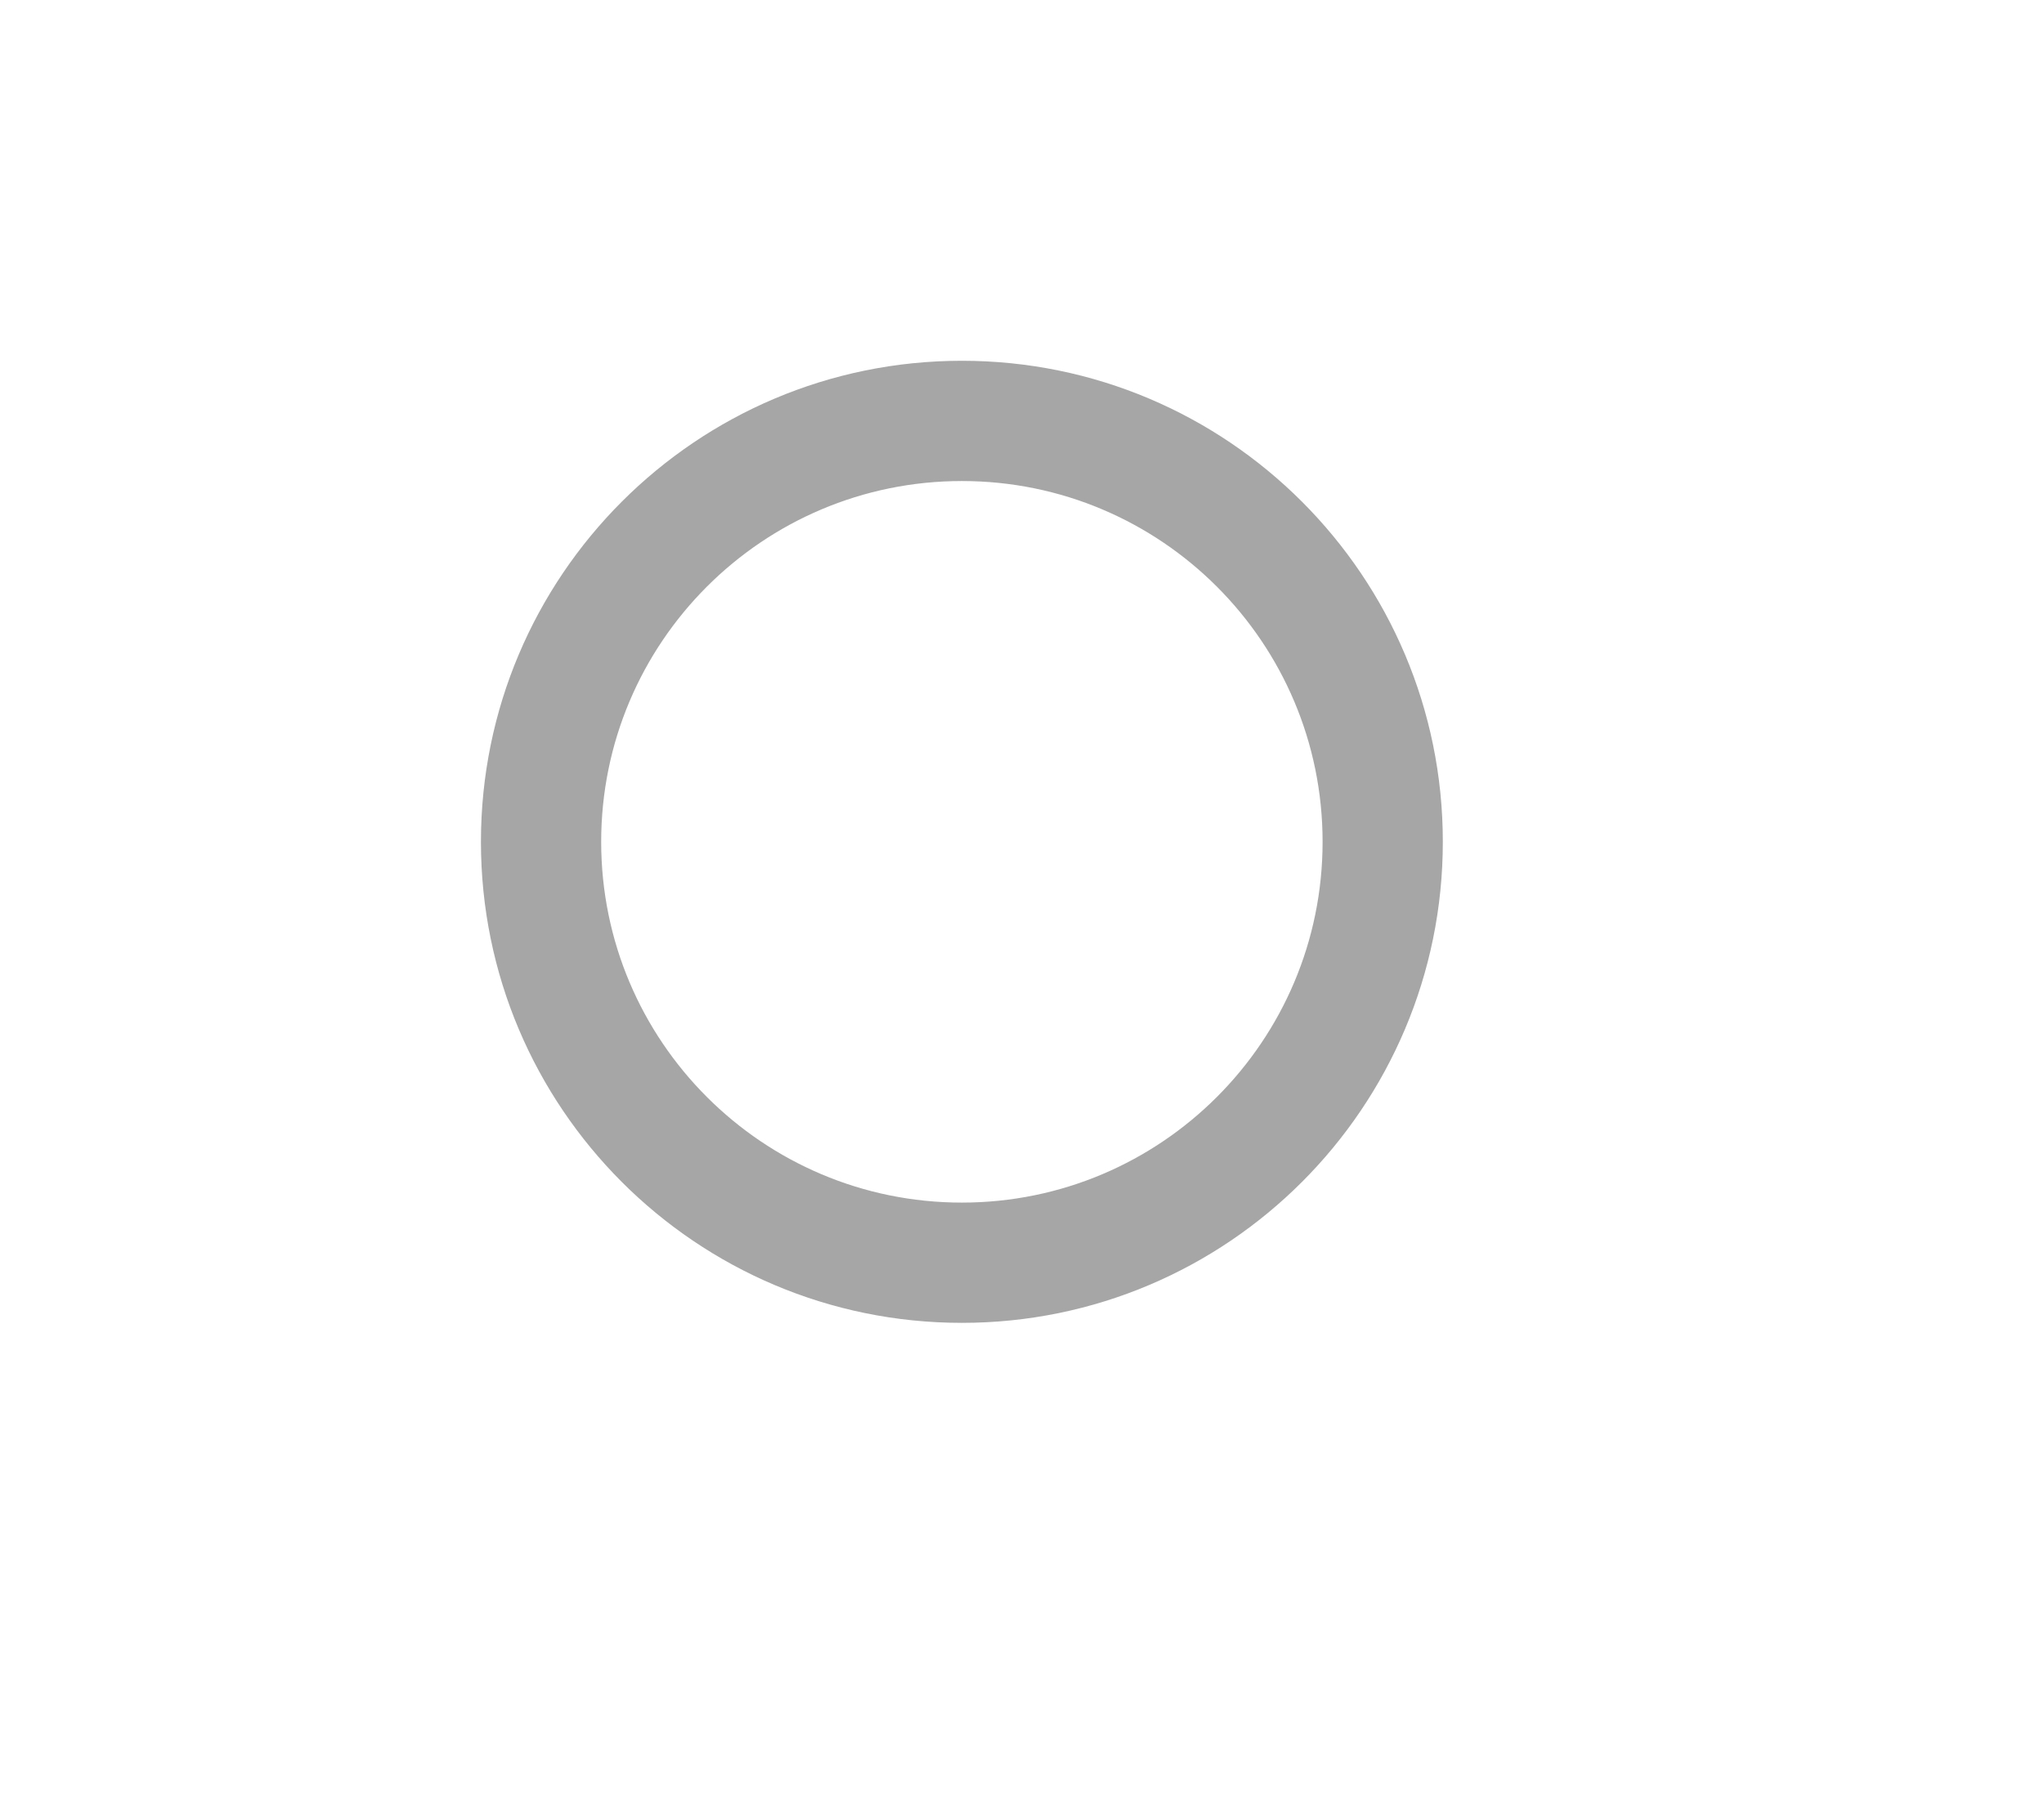
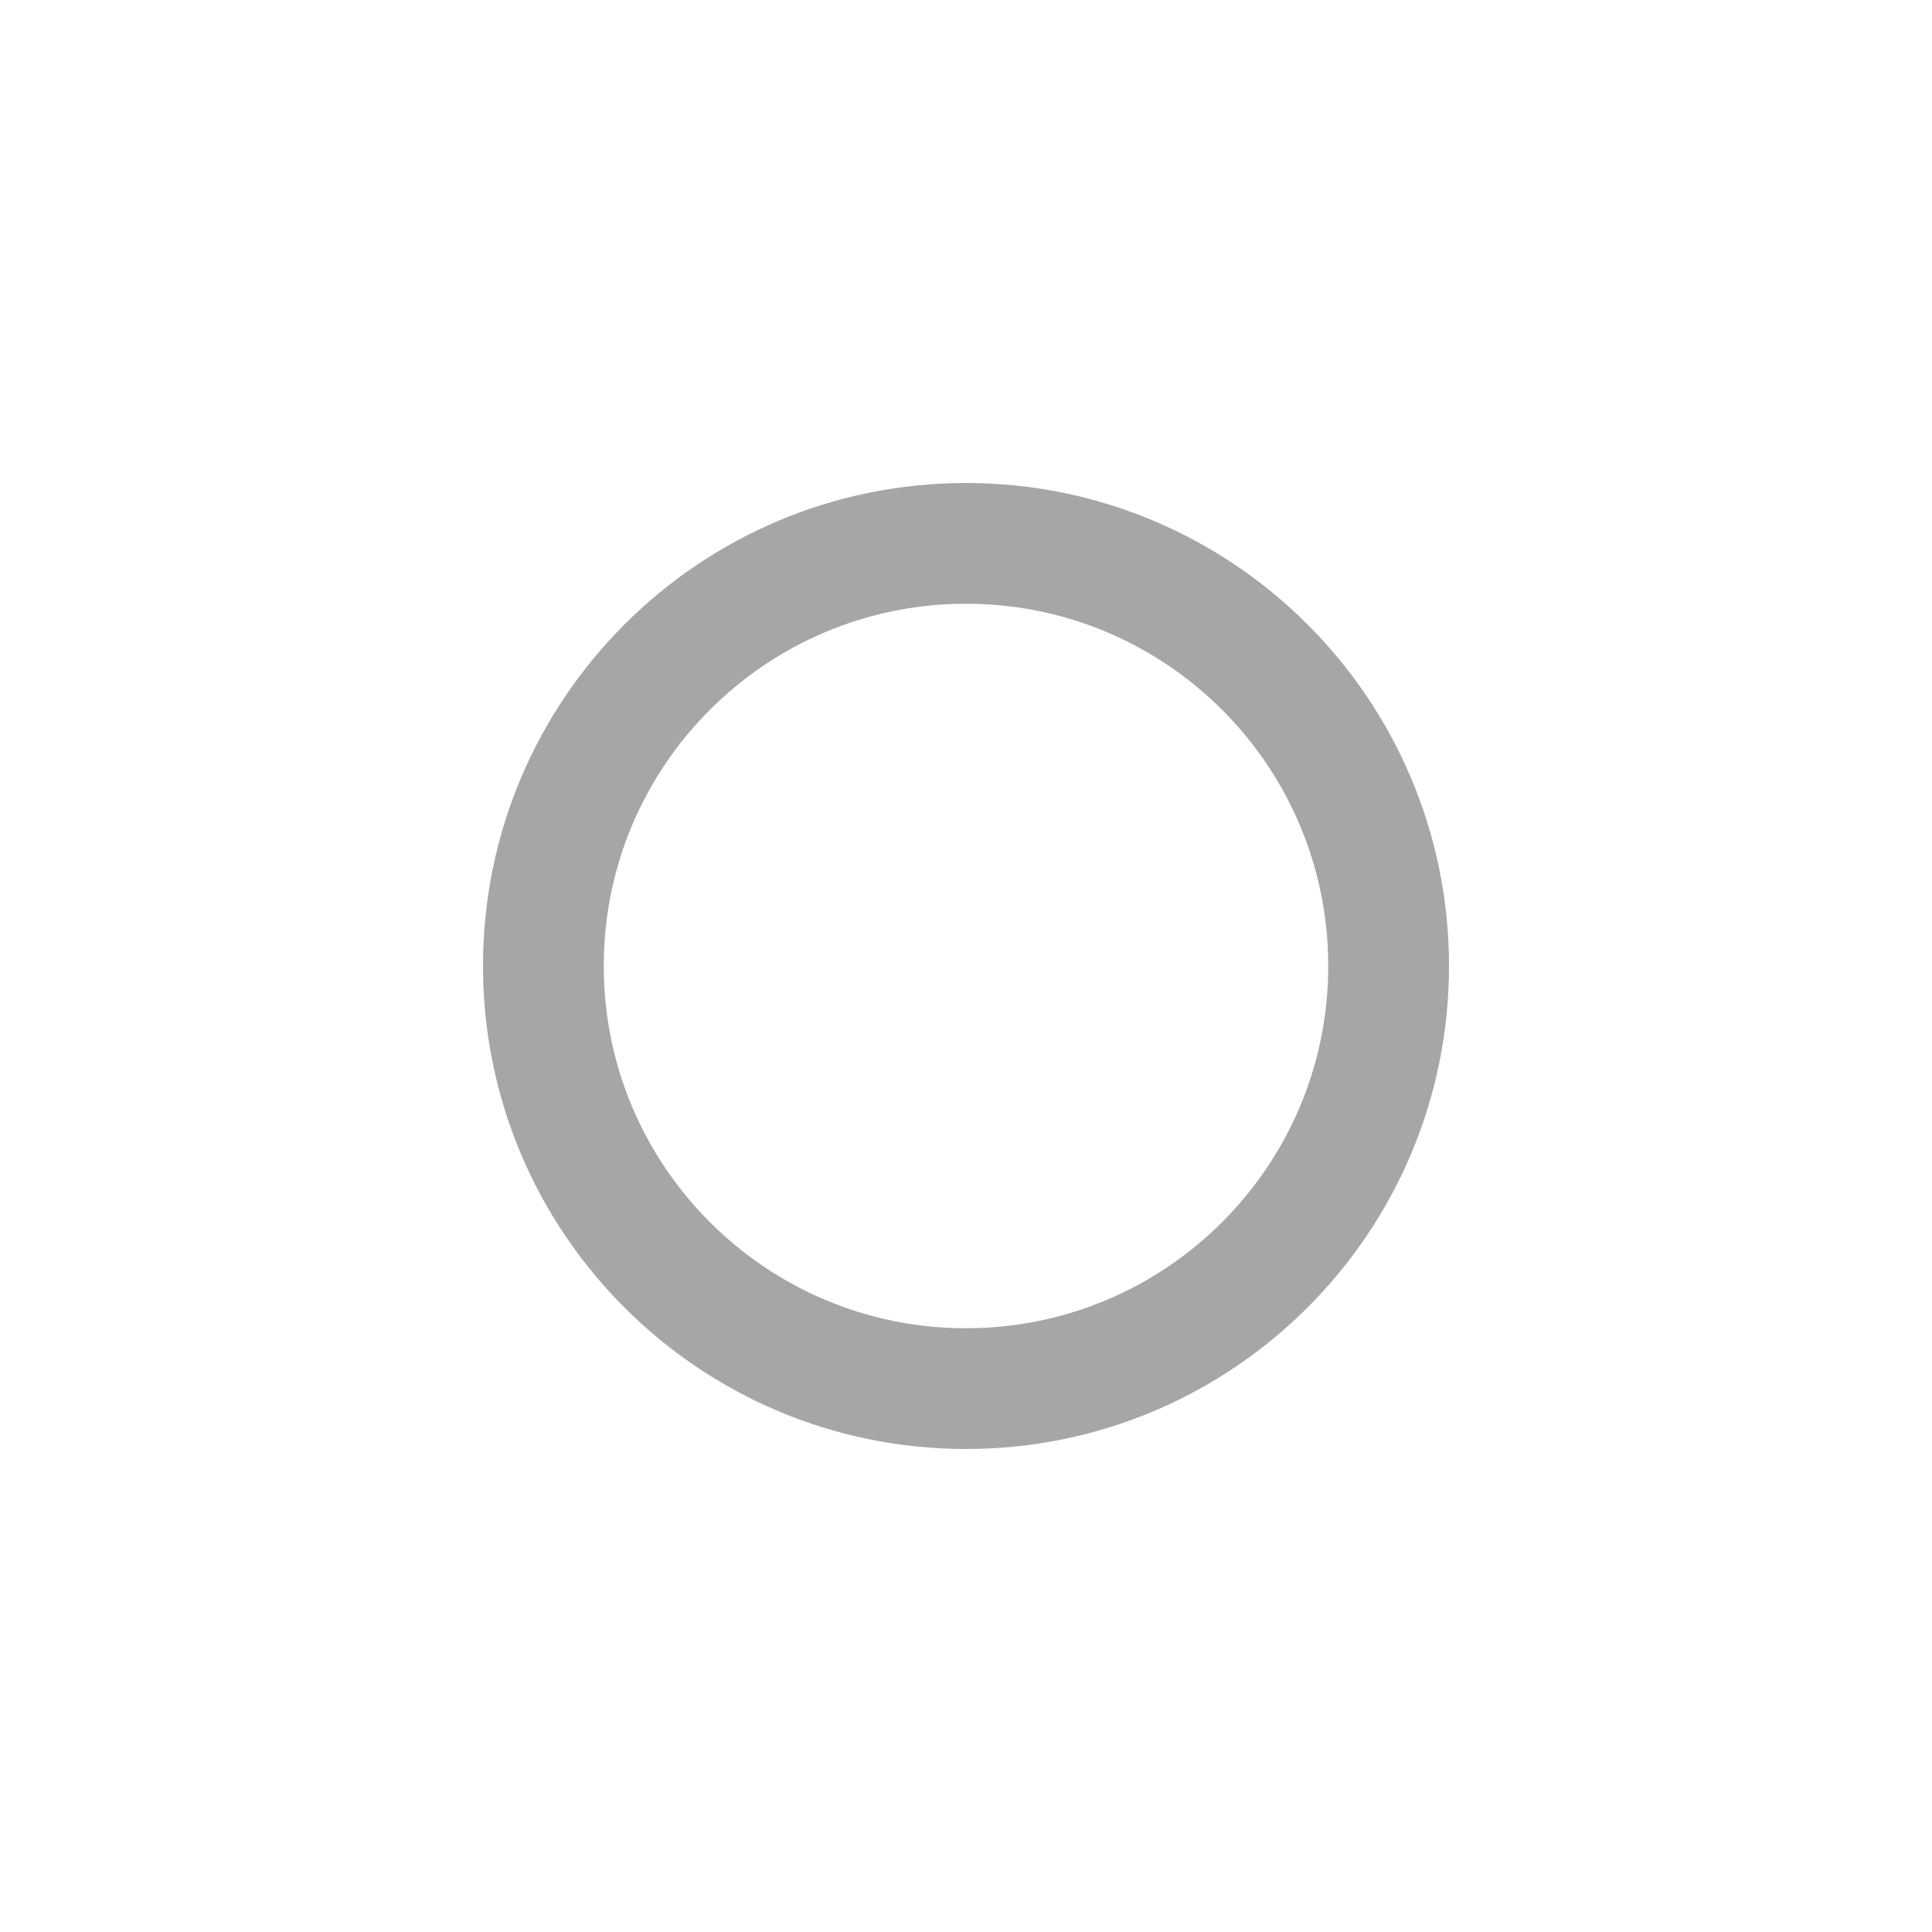
- <svg xmlns="http://www.w3.org/2000/svg" xmlns:xlink="http://www.w3.org/1999/xlink" width="17" height="15" id="svg4306" version="1.1" enable-background="new">
+ <svg xmlns="http://www.w3.org/2000/svg" xmlns:xlink="http://www.w3.org/1999/xlink" width="16" height="16" id="svg4306" version="1.1" style="enable-background:new">
  <defs id="defs4308">
    <linearGradient id="linearGradient3770">
      <stop style="stop-color:#000000;stop-opacity:0.628;" offset="0" id="stop3772" />
      <stop style="stop-color:#000000;stop-opacity:0.498;" offset="1" id="stop3774" />
    </linearGradient>
    <linearGradient id="linearGradient4882">
      <stop style="stop-color:#ffffff;stop-opacity:1;" offset="0" id="stop4884" />
      <stop style="stop-color:#ffffff;stop-opacity:0;" offset="1" id="stop4886" />
    </linearGradient>
    <linearGradient id="linearGradient3784-6">
      <stop style="stop-color:#ffffff;stop-opacity:0.216;" offset="0" id="stop3786-4" />
      <stop style="stop-color:#ffffff;stop-opacity:0;" offset="1" id="stop3788-6" />
    </linearGradient>
    <linearGradient y2="11" x2="8" y1="3" x1="8" gradientUnits="userSpaceOnUse" id="linearGradient4257" xlink:href="#linearGradient3784-6" gradientTransform="matrix(0.75,0,0,0.7499957,2,1039.112)" />
    <linearGradient xlink:href="#linearGradient3770" id="linearGradient4281" gradientUnits="userSpaceOnUse" gradientTransform="matrix(0.8571429,0,0,0.8571429,1.142857,1037.505)" x1="8" y1="1" x2="8" y2="15" />
    <linearGradient xlink:href="#linearGradient4882" id="linearGradient4283" gradientUnits="userSpaceOnUse" x1="8" y1="16" x2="8" y2="8" gradientTransform="matrix(0.875,0,0,0.875,1,0)" />
  </defs>
-   <g id="layer1" transform="translate(0,-1037.362)">
-     <ellipse style="fill:url(#linearGradient4257);fill-opacity:1;stroke:none;opacity:0.351" id="path3847" cx="8" cy="1044.362" rx="3" ry="3" />
+   <g id="layer1" transform="translate(0,-1036.362)">
+     <ellipse style="opacity:0.351;fill:url(#linearGradient4257);fill-opacity:1;stroke:none" id="path3847" cx="8" cy="1044.362" rx="3" ry="3" />
    <path style="opacity:0.351;fill:#000000;fill-opacity:1;stroke:none;stroke-width:1;stroke-linecap:butt;stroke-linejoin:miter;stroke-miterlimit:4;stroke-dasharray:none;stroke-dashoffset:0;stroke-opacity:1" d="m 8,1040.362 a 4,4 0 0 0 -4,4 4,4 0 0 0 4,4 4,4 0 0 0 4,-4 4,4 0 0 0 -4,-4 z m 0,1 a 3,3 0 0 1 3,3 3,3 0 0 1 -3,3 3,3 0 0 1 -3,-3 3,3 0 0 1 3,-3 z" id="path4152" />
  </g>
</svg>
